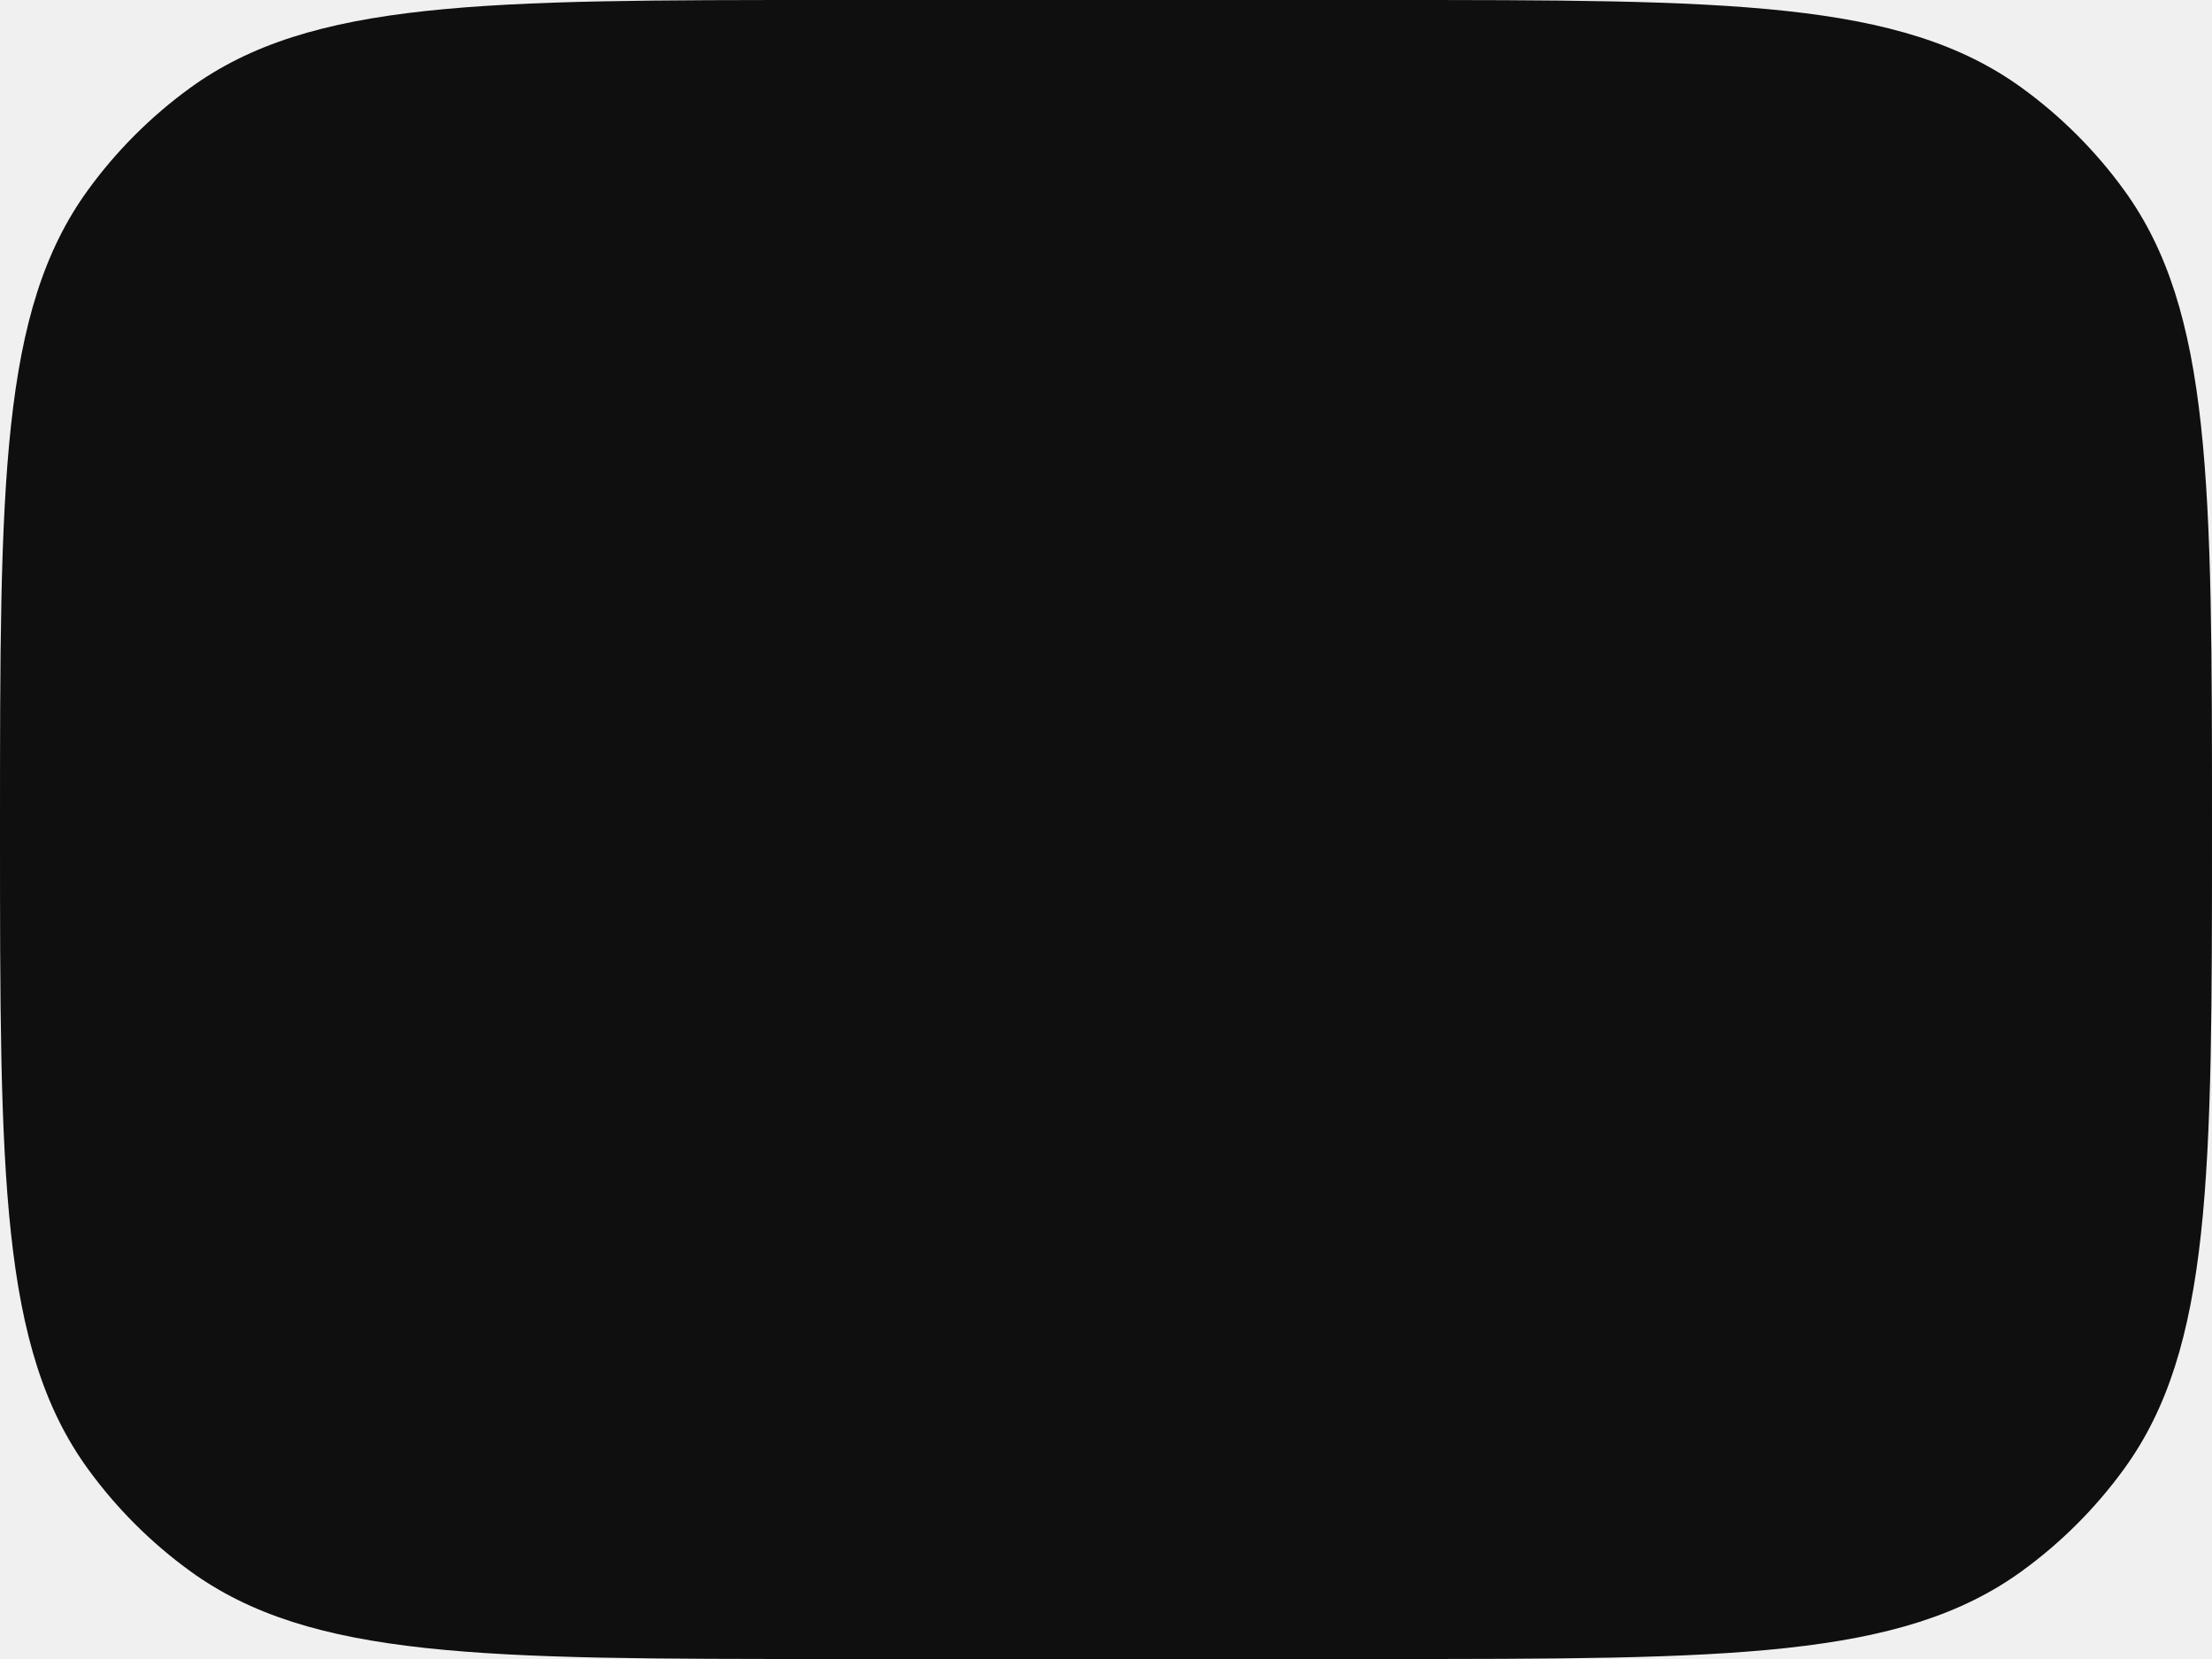
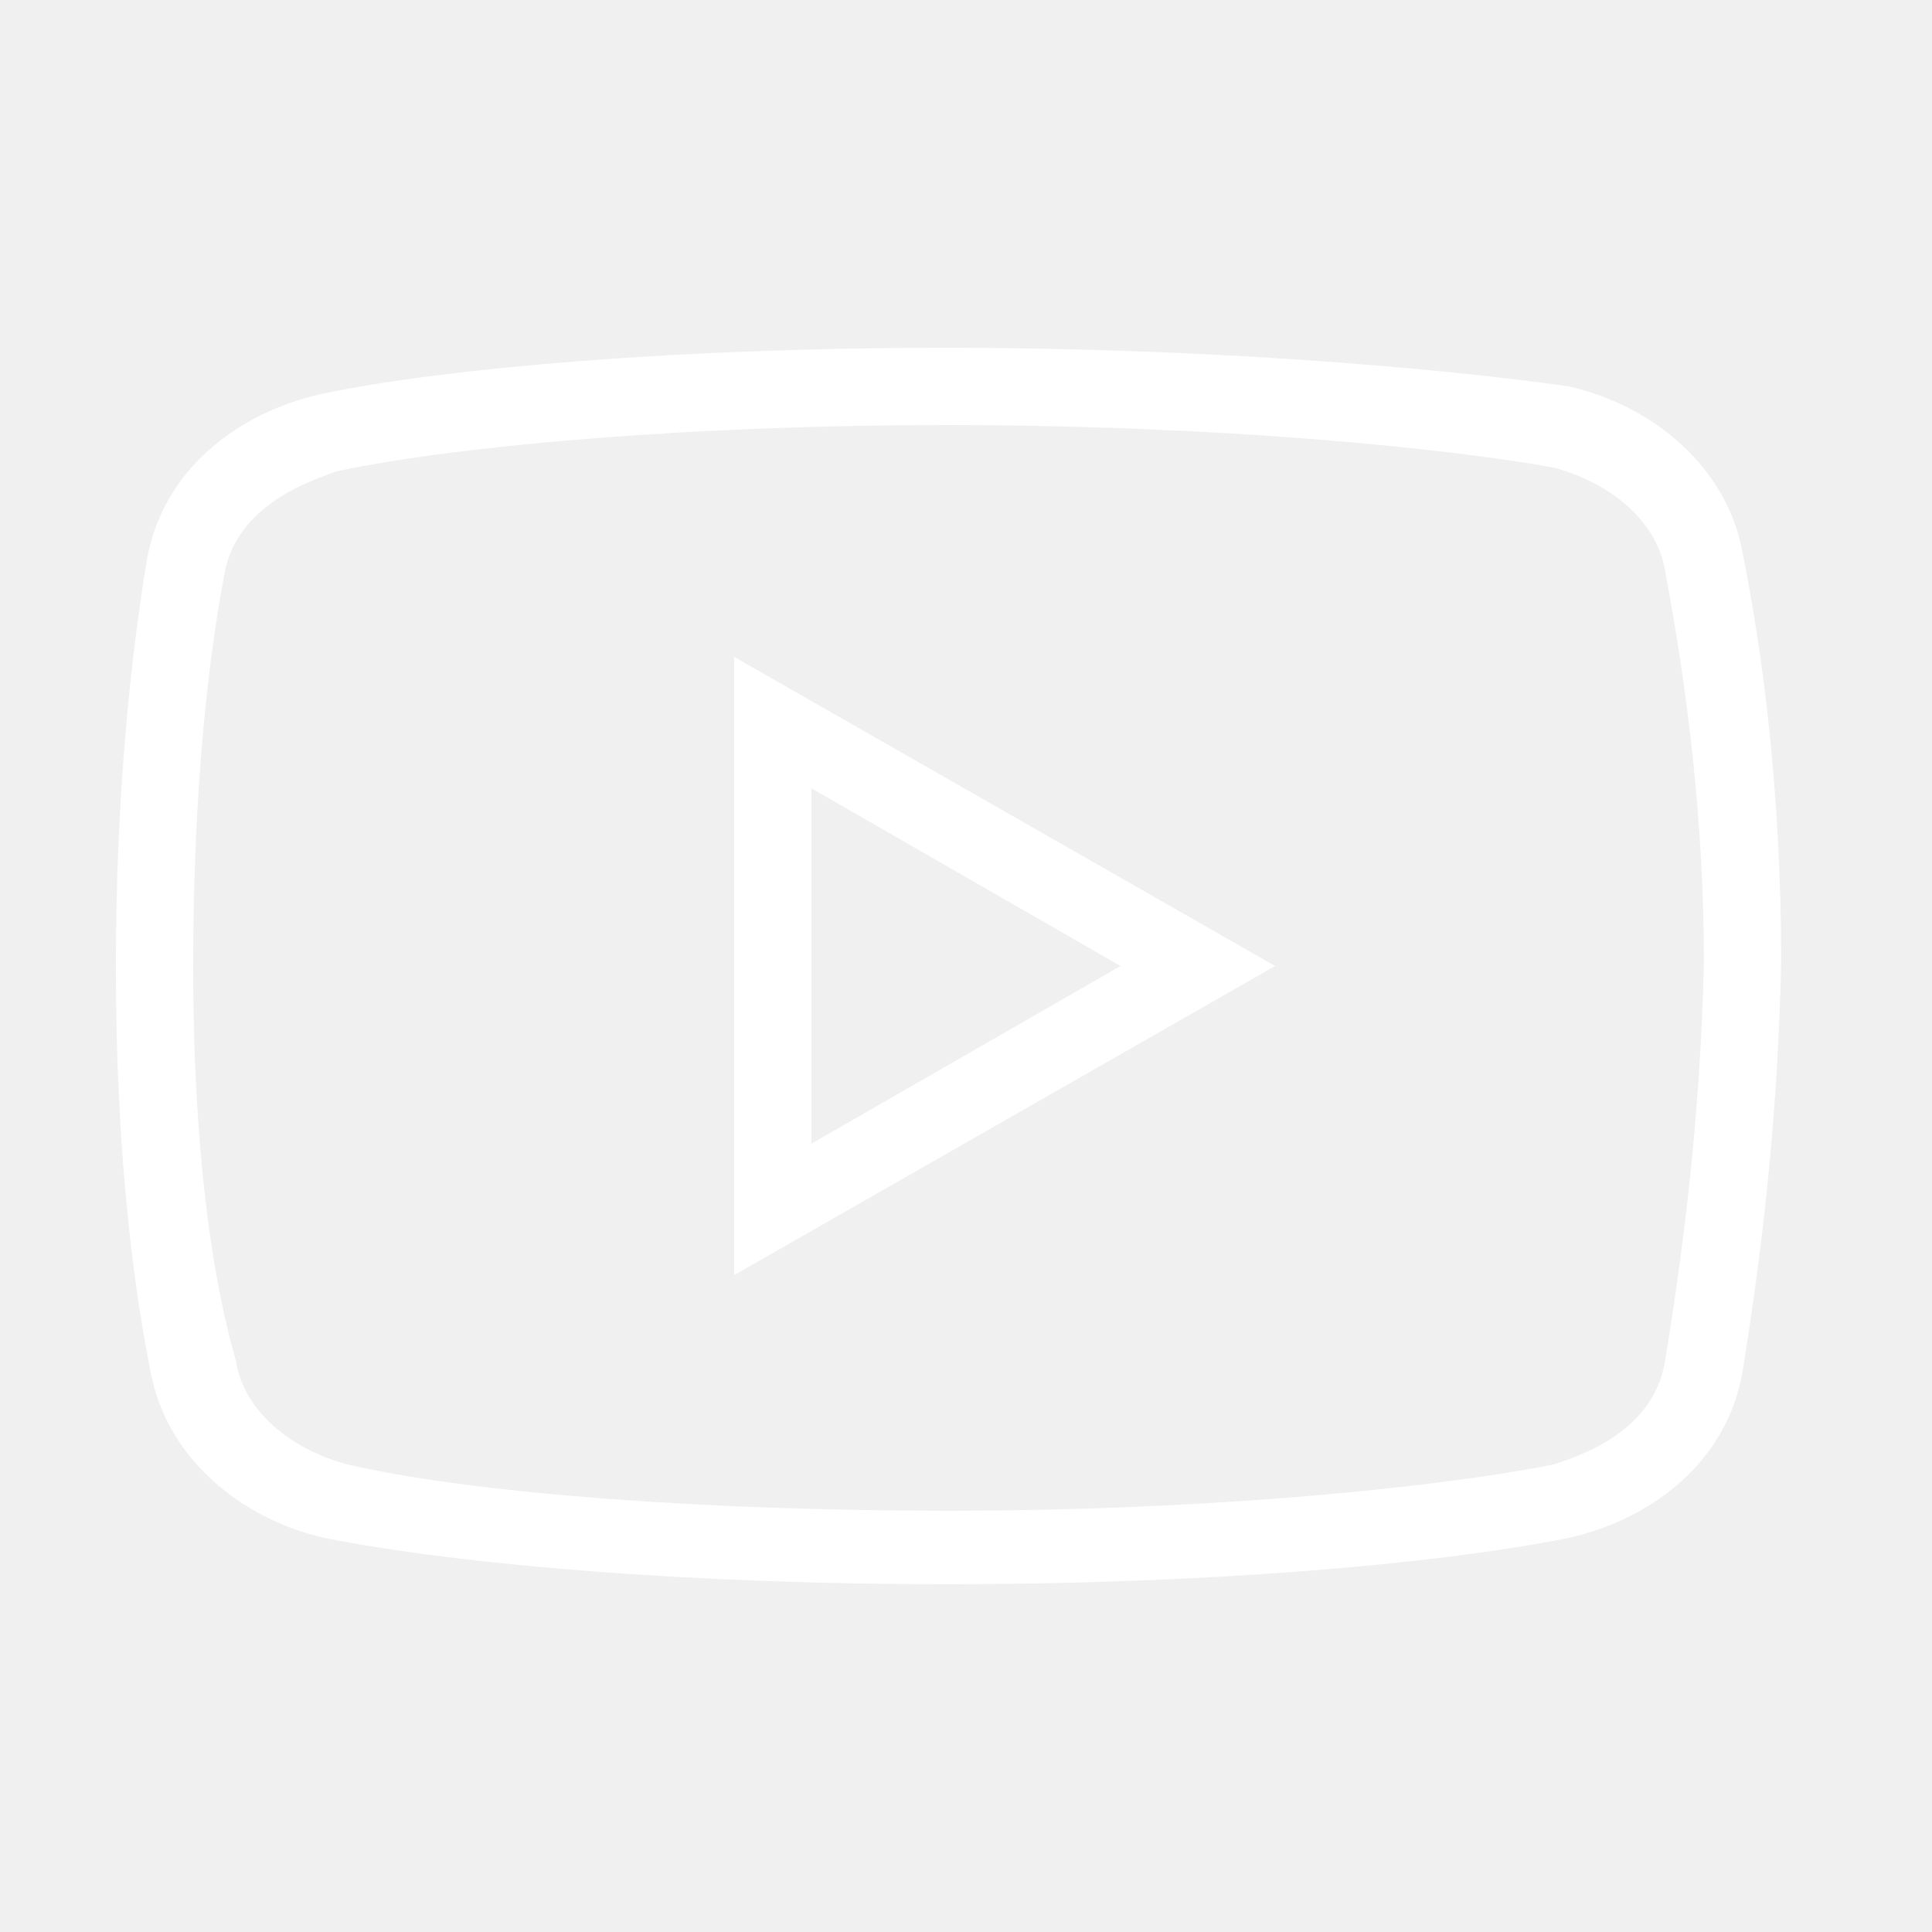
- <svg xmlns="http://www.w3.org/2000/svg" width="24" height="18" viewBox="0 0 24 18" fill="none">
-   <path d="M9.496 4.132C9.187 3.955 8.806 3.956 8.498 4.135C8.19 4.314 8 4.644 8 5V13C8 13.357 8.19 13.686 8.498 13.865C8.806 14.044 9.187 14.045 9.496 13.868L16.496 9.868C16.808 9.69 17 9.359 17 9C17 8.641 16.808 8.31 16.496 8.132L9.496 4.132ZM13.984 9L10 11.277V6.723L13.984 9Z" fill="#0F0F0F" />
-   <path d="M0 9C0 5.25 0 3.375 0.955 2.061C1.263 1.637 1.637 1.263 2.061 0.955C3.375 0 5.25 0 9 0H15C18.75 0 20.625 0 21.939 0.955C22.363 1.263 22.737 1.637 23.045 2.061C24 3.375 24 5.25 24 9C24 12.75 24 14.625 23.045 15.939C22.737 16.363 22.363 16.737 21.939 17.045C20.625 18 18.75 18 15 18H9C5.25 18 3.375 18 2.061 17.045C1.637 16.737 1.263 16.363 0.955 15.939C0 14.625 0 12.75 0 9ZM9 2H15C16.919 2 18.198 2.003 19.167 2.108C20.099 2.209 20.504 2.384 20.763 2.573C21.018 2.758 21.242 2.982 21.427 3.237C21.616 3.496 21.791 3.901 21.892 4.833C21.997 5.802 22 7.081 22 9C22 10.919 21.997 12.198 21.892 13.167C21.791 14.099 21.616 14.504 21.427 14.763C21.242 15.018 21.018 15.242 20.763 15.427C20.504 15.616 20.099 15.791 19.167 15.892C18.198 15.997 16.919 16 15 16H9C7.081 16 5.802 15.997 4.833 15.892C3.901 15.791 3.496 15.616 3.237 15.427C2.982 15.242 2.758 15.018 2.573 14.763C2.384 14.504 2.209 14.099 2.108 13.167C2.003 12.198 2 10.919 2 9C2 7.081 2.003 5.802 2.108 4.833C2.209 3.901 2.384 3.496 2.573 3.237C2.758 2.982 2.982 2.758 3.237 2.573C3.496 2.384 3.901 2.209 4.833 2.108C5.802 2.003 7.081 2 9 2Z" fill="#0F0F0F" />
+ <svg xmlns="http://www.w3.org/2000/svg" viewBox="0,0,256,256" width="25px" height="25px">
+   <g fill="#ffffff" fill-rule="nonzero" stroke="none" stroke-width="1" stroke-linecap="butt" stroke-linejoin="miter" stroke-miterlimit="10" stroke-dasharray="" stroke-dashoffset="0" font-family="none" font-weight="none" font-size="none" text-anchor="none" style="mix-blend-mode: normal">
+     <g transform="scale(5.12,5.12)">
+       <path d="M24.402,9c-6.602,0 -12.801,0.5 -16.102,1.199c-2.199,0.5 -4.102,2 -4.5,4.301c-0.398,2.398 -0.801,6 -0.801,10.5c0,4.5 0.398,8 0.898,10.5c0.402,2.199 2.301,3.801 4.5,4.301c3.504,0.699 9.5,1.199 16.102,1.199c6.602,0 12.598,-0.5 16.098,-1.199c2.203,-0.5 4.102,-2 4.5,-4.301c0.402,-2.5 0.902,-6.098 1,-10.598c0,-4.5 -0.5,-8.102 -1,-10.602c-0.398,-2.199 -2.297,-3.801 -4.5,-4.301c-3.5,-0.5 -9.598,-1 -16.195,-1zM24.402,11c7.199,0 12.996,0.598 15.797,1.098c1.5,0.402 2.699,1.402 2.898,2.703c0.602,3.199 1,6.602 1,10.102c-0.098,4.297 -0.598,7.797 -1,10.297c-0.297,1.898 -2.297,2.5 -2.898,2.703c-3.602,0.699 -9.602,1.195 -15.602,1.195c-6,0 -12.098,-0.398 -15.598,-1.195c-1.5,-0.402 -2.699,-1.402 -2.898,-2.703c-0.801,-2.801 -1.102,-6.5 -1.102,-10.199c0,-4.602 0.402,-8 0.801,-10.098c0.301,-1.902 2.398,-2.504 2.898,-2.703c3.301,-0.699 9.402,-1.199 15.703,-1.199zM19,17v16l14,-8zM21,20.402l8,4.598l-8,4.598z" />
+     </g>
+   </g>
</svg>
